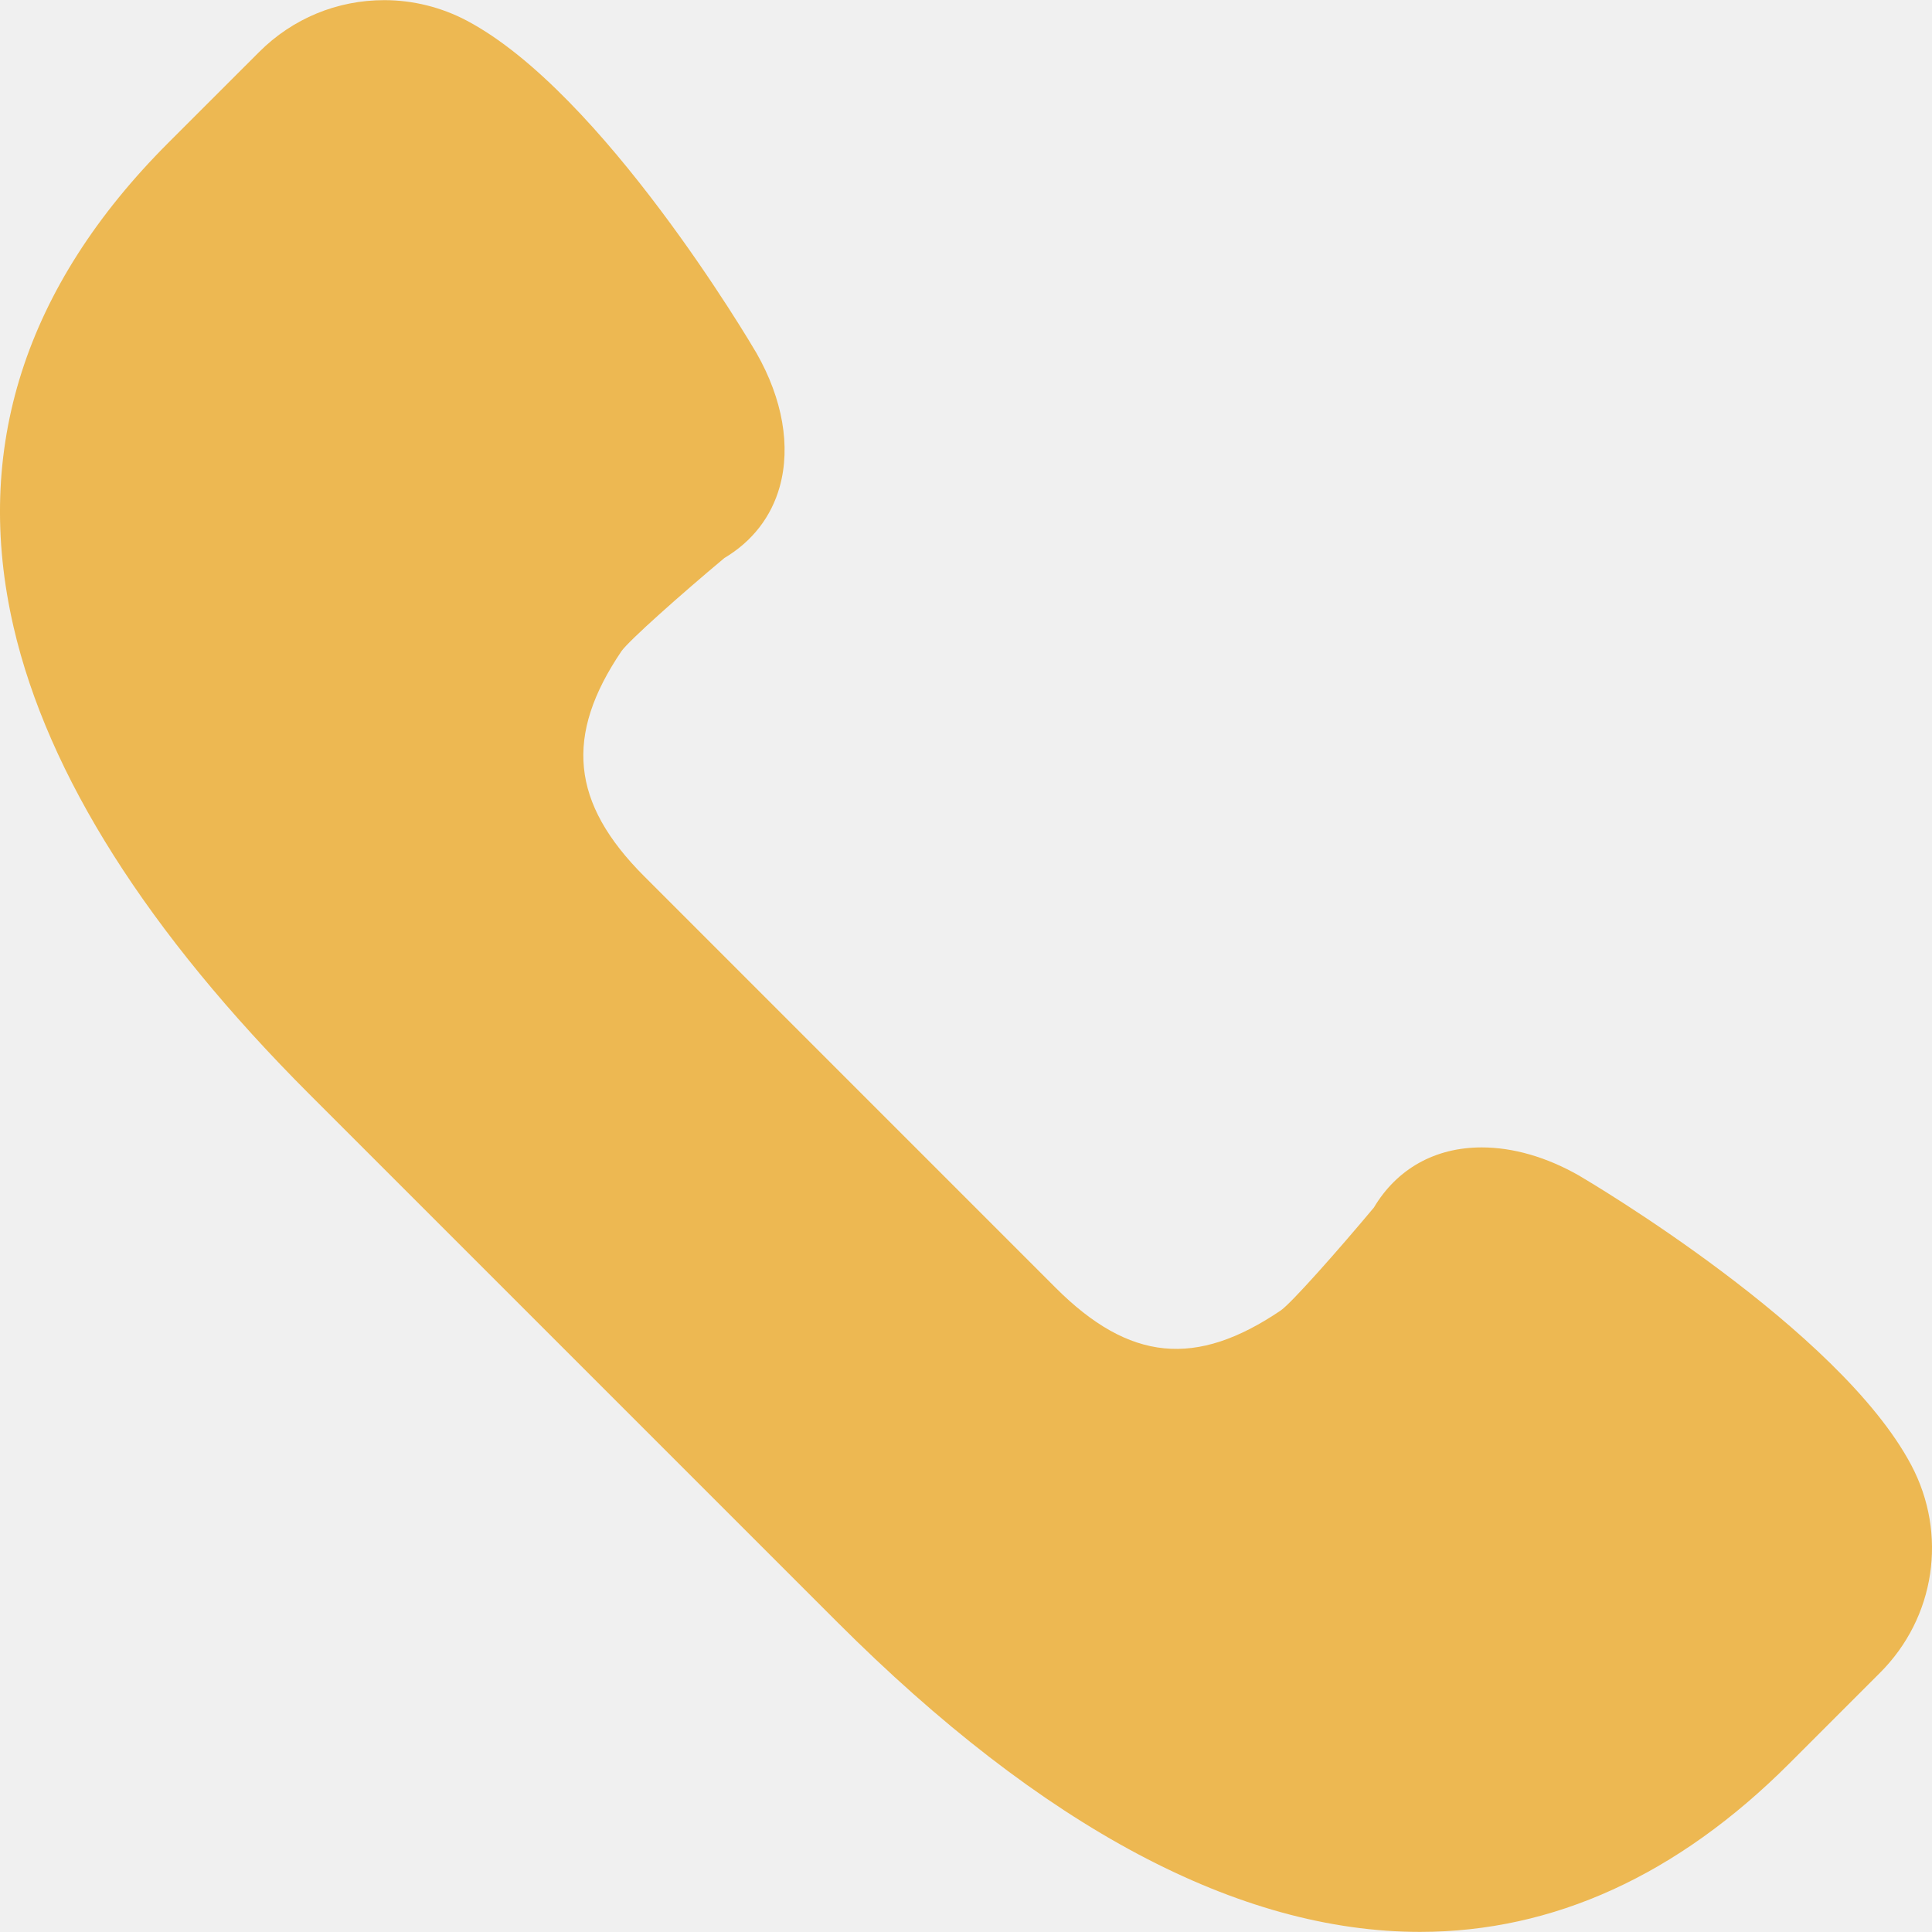
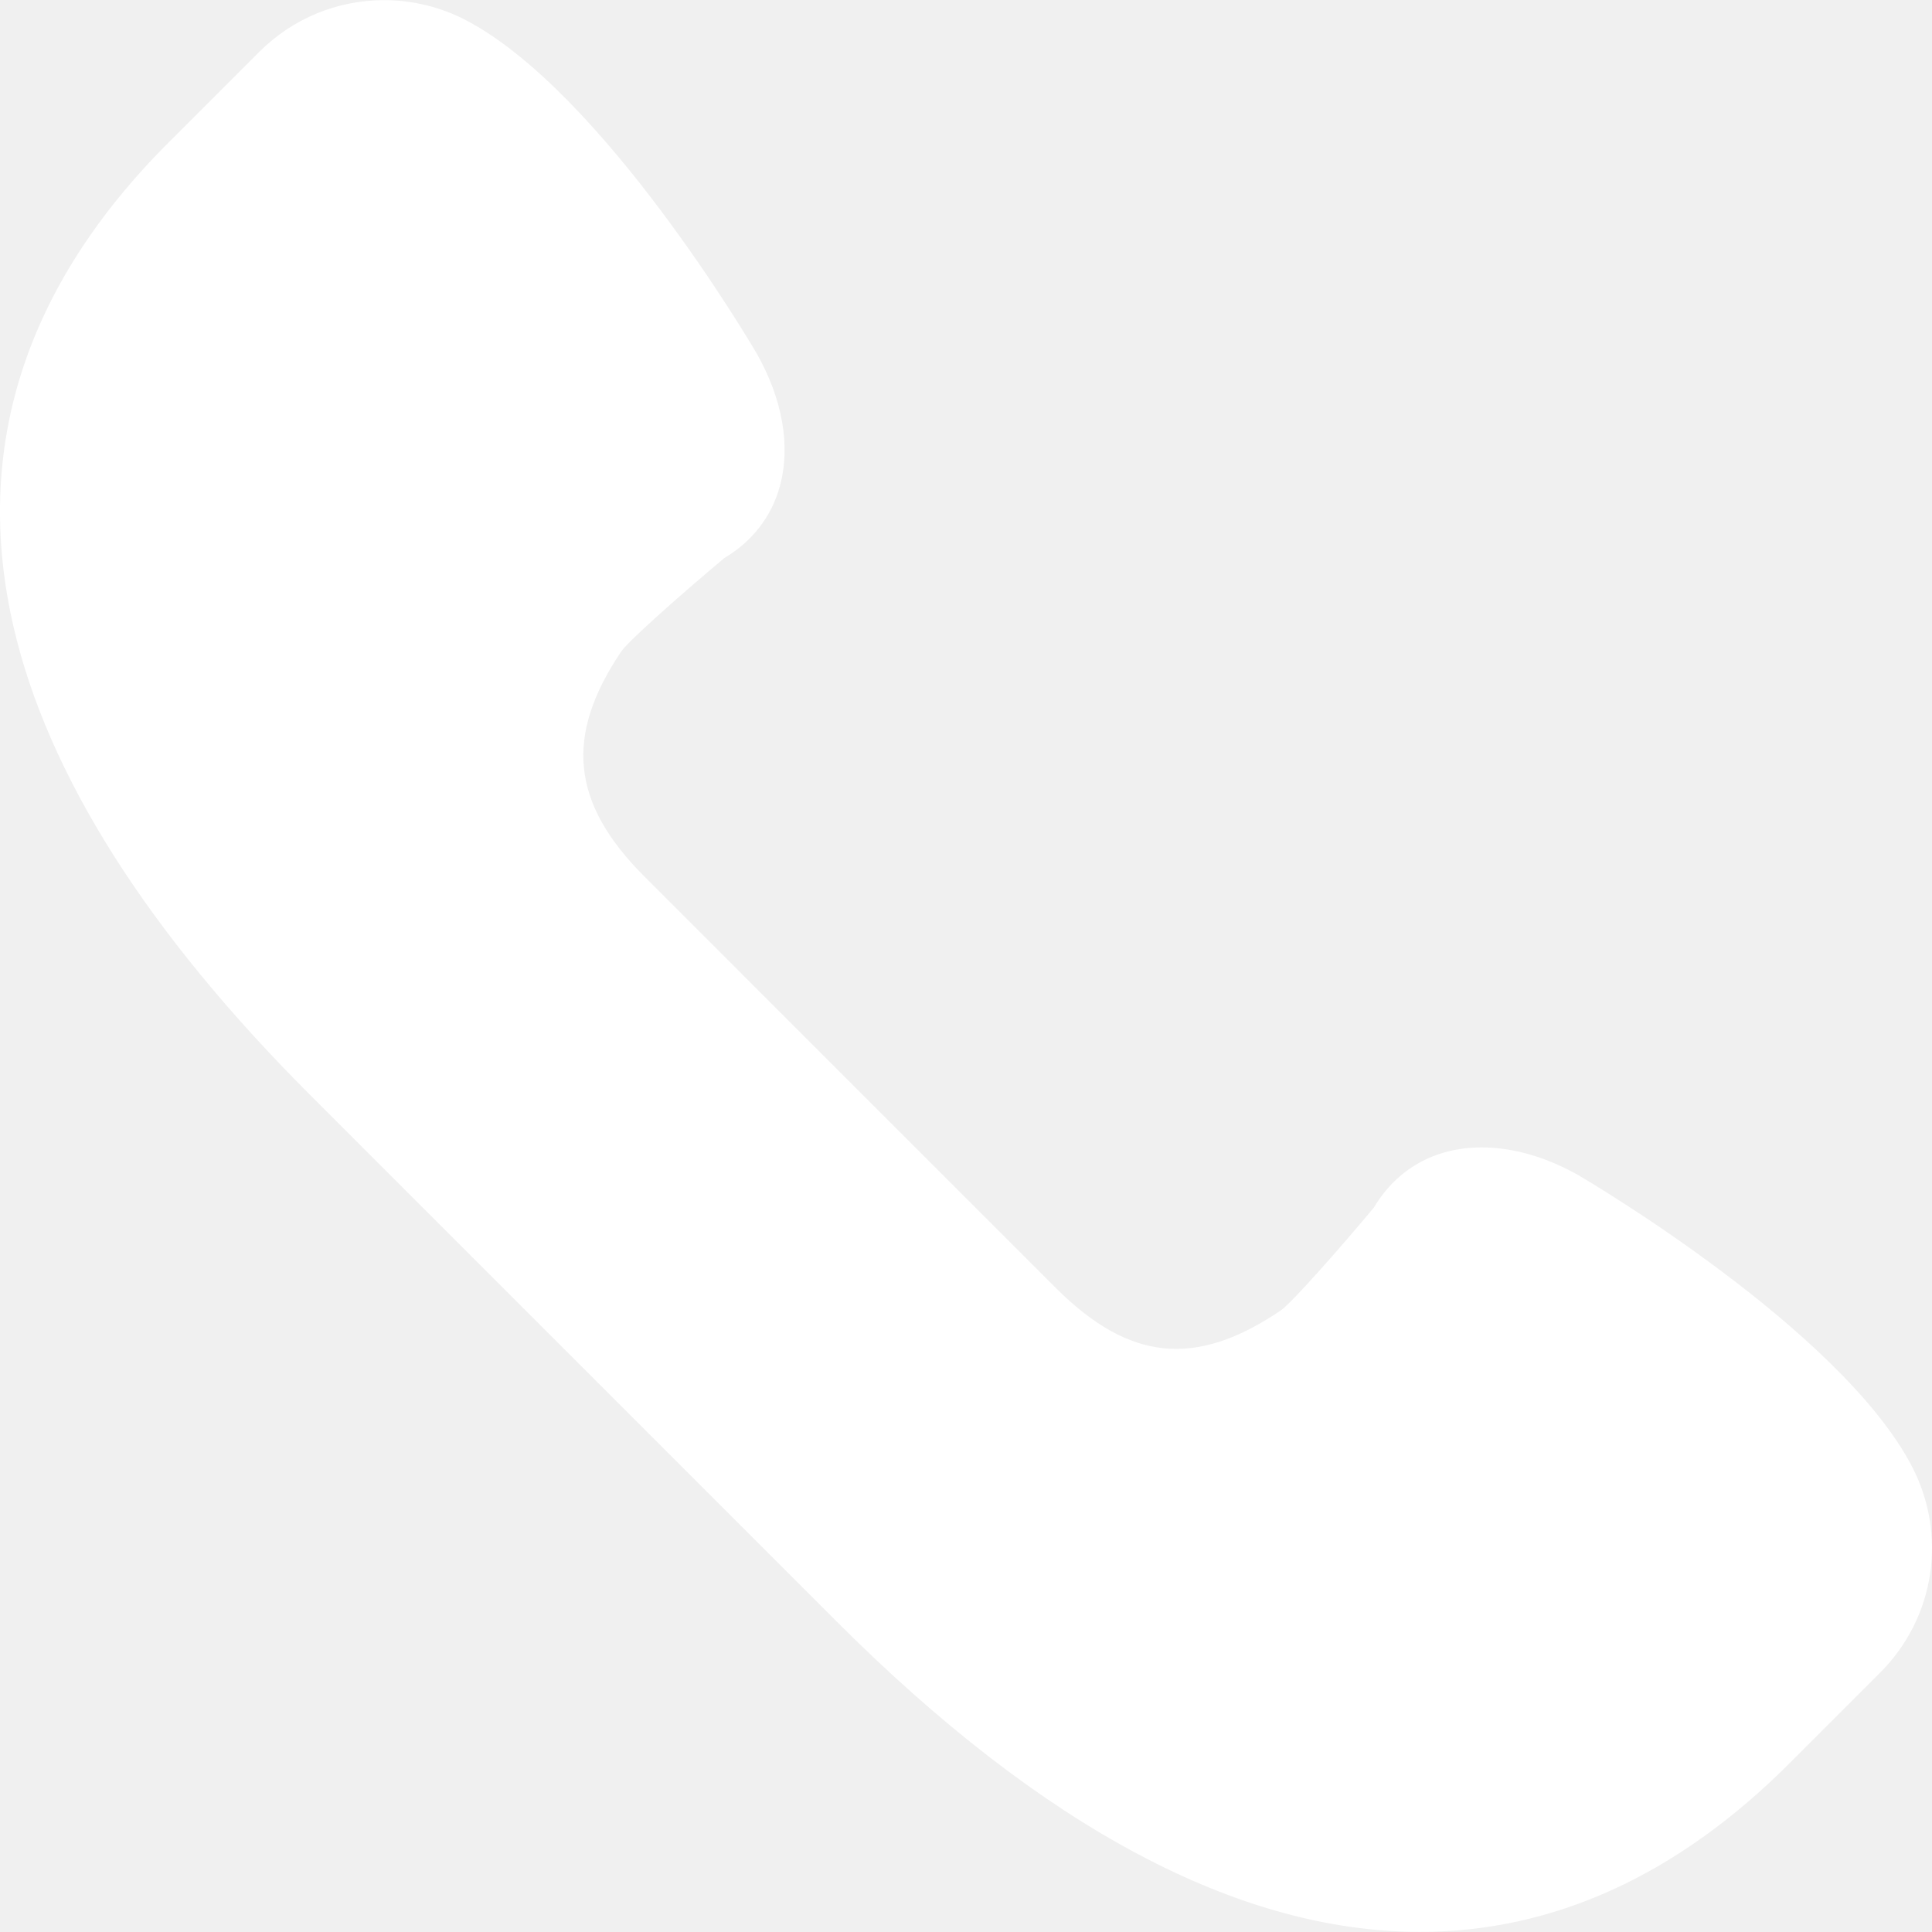
- <svg xmlns="http://www.w3.org/2000/svg" fill="#EDB852" version="1.1" id="Capa_1" x="0px" y="0px" viewBox="0 0 53.942 53.942" style="enable-background:new 0 0 53.942 53.942;" xml:space="preserve">
+ <svg xmlns="http://www.w3.org/2000/svg" fill="#fff" version="1.1" id="Capa_1" x="0px" y="0px" viewBox="0 0 53.942 53.942" style="enable-background:new 0 0 53.942 53.942;" xml:space="preserve">
  <path d="M53.364,40.908c-2.008-3.796-8.981-7.912-9.288-8.092c-0.896-0.51-1.831-0.78-2.706-0.78c-1.301,0-2.366,0.596-3.011,1.68  c-1.02,1.22-2.285,2.646-2.592,2.867c-2.376,1.612-4.236,1.429-6.294-0.629L17.987,24.467c-2.045-2.045-2.233-3.928-0.632-6.291  c0.224-0.309,1.65-1.575,2.87-2.596c0.778-0.463,1.312-1.151,1.546-1.995c0.311-1.123,0.082-2.444-0.652-3.731  c-0.173-0.296-4.291-7.27-8.085-9.277c-0.708-0.375-1.506-0.573-2.306-0.573c-1.318,0-2.558,0.514-3.49,1.445L4.7,3.986  c-4.014,4.013-5.467,8.562-4.321,13.52c0.956,4.132,3.742,8.529,8.282,13.068l14.705,14.705c5.746,5.746,11.224,8.66,16.282,8.66  c0,0,0,0,0.001,0c3.72,0,7.188-1.581,10.305-4.698l2.537-2.537C54.033,45.163,54.383,42.833,53.364,40.908z" />
  <g>
</g>
  <g>
</g>
  <g>
</g>
  <g>
</g>
  <g>
</g>
  <g>
</g>
  <g>
</g>
  <g>
</g>
  <g>
</g>
  <g>
</g>
  <g>
</g>
  <g>
</g>
  <g>
</g>
  <g>
</g>
  <g>
</g>
</svg>
